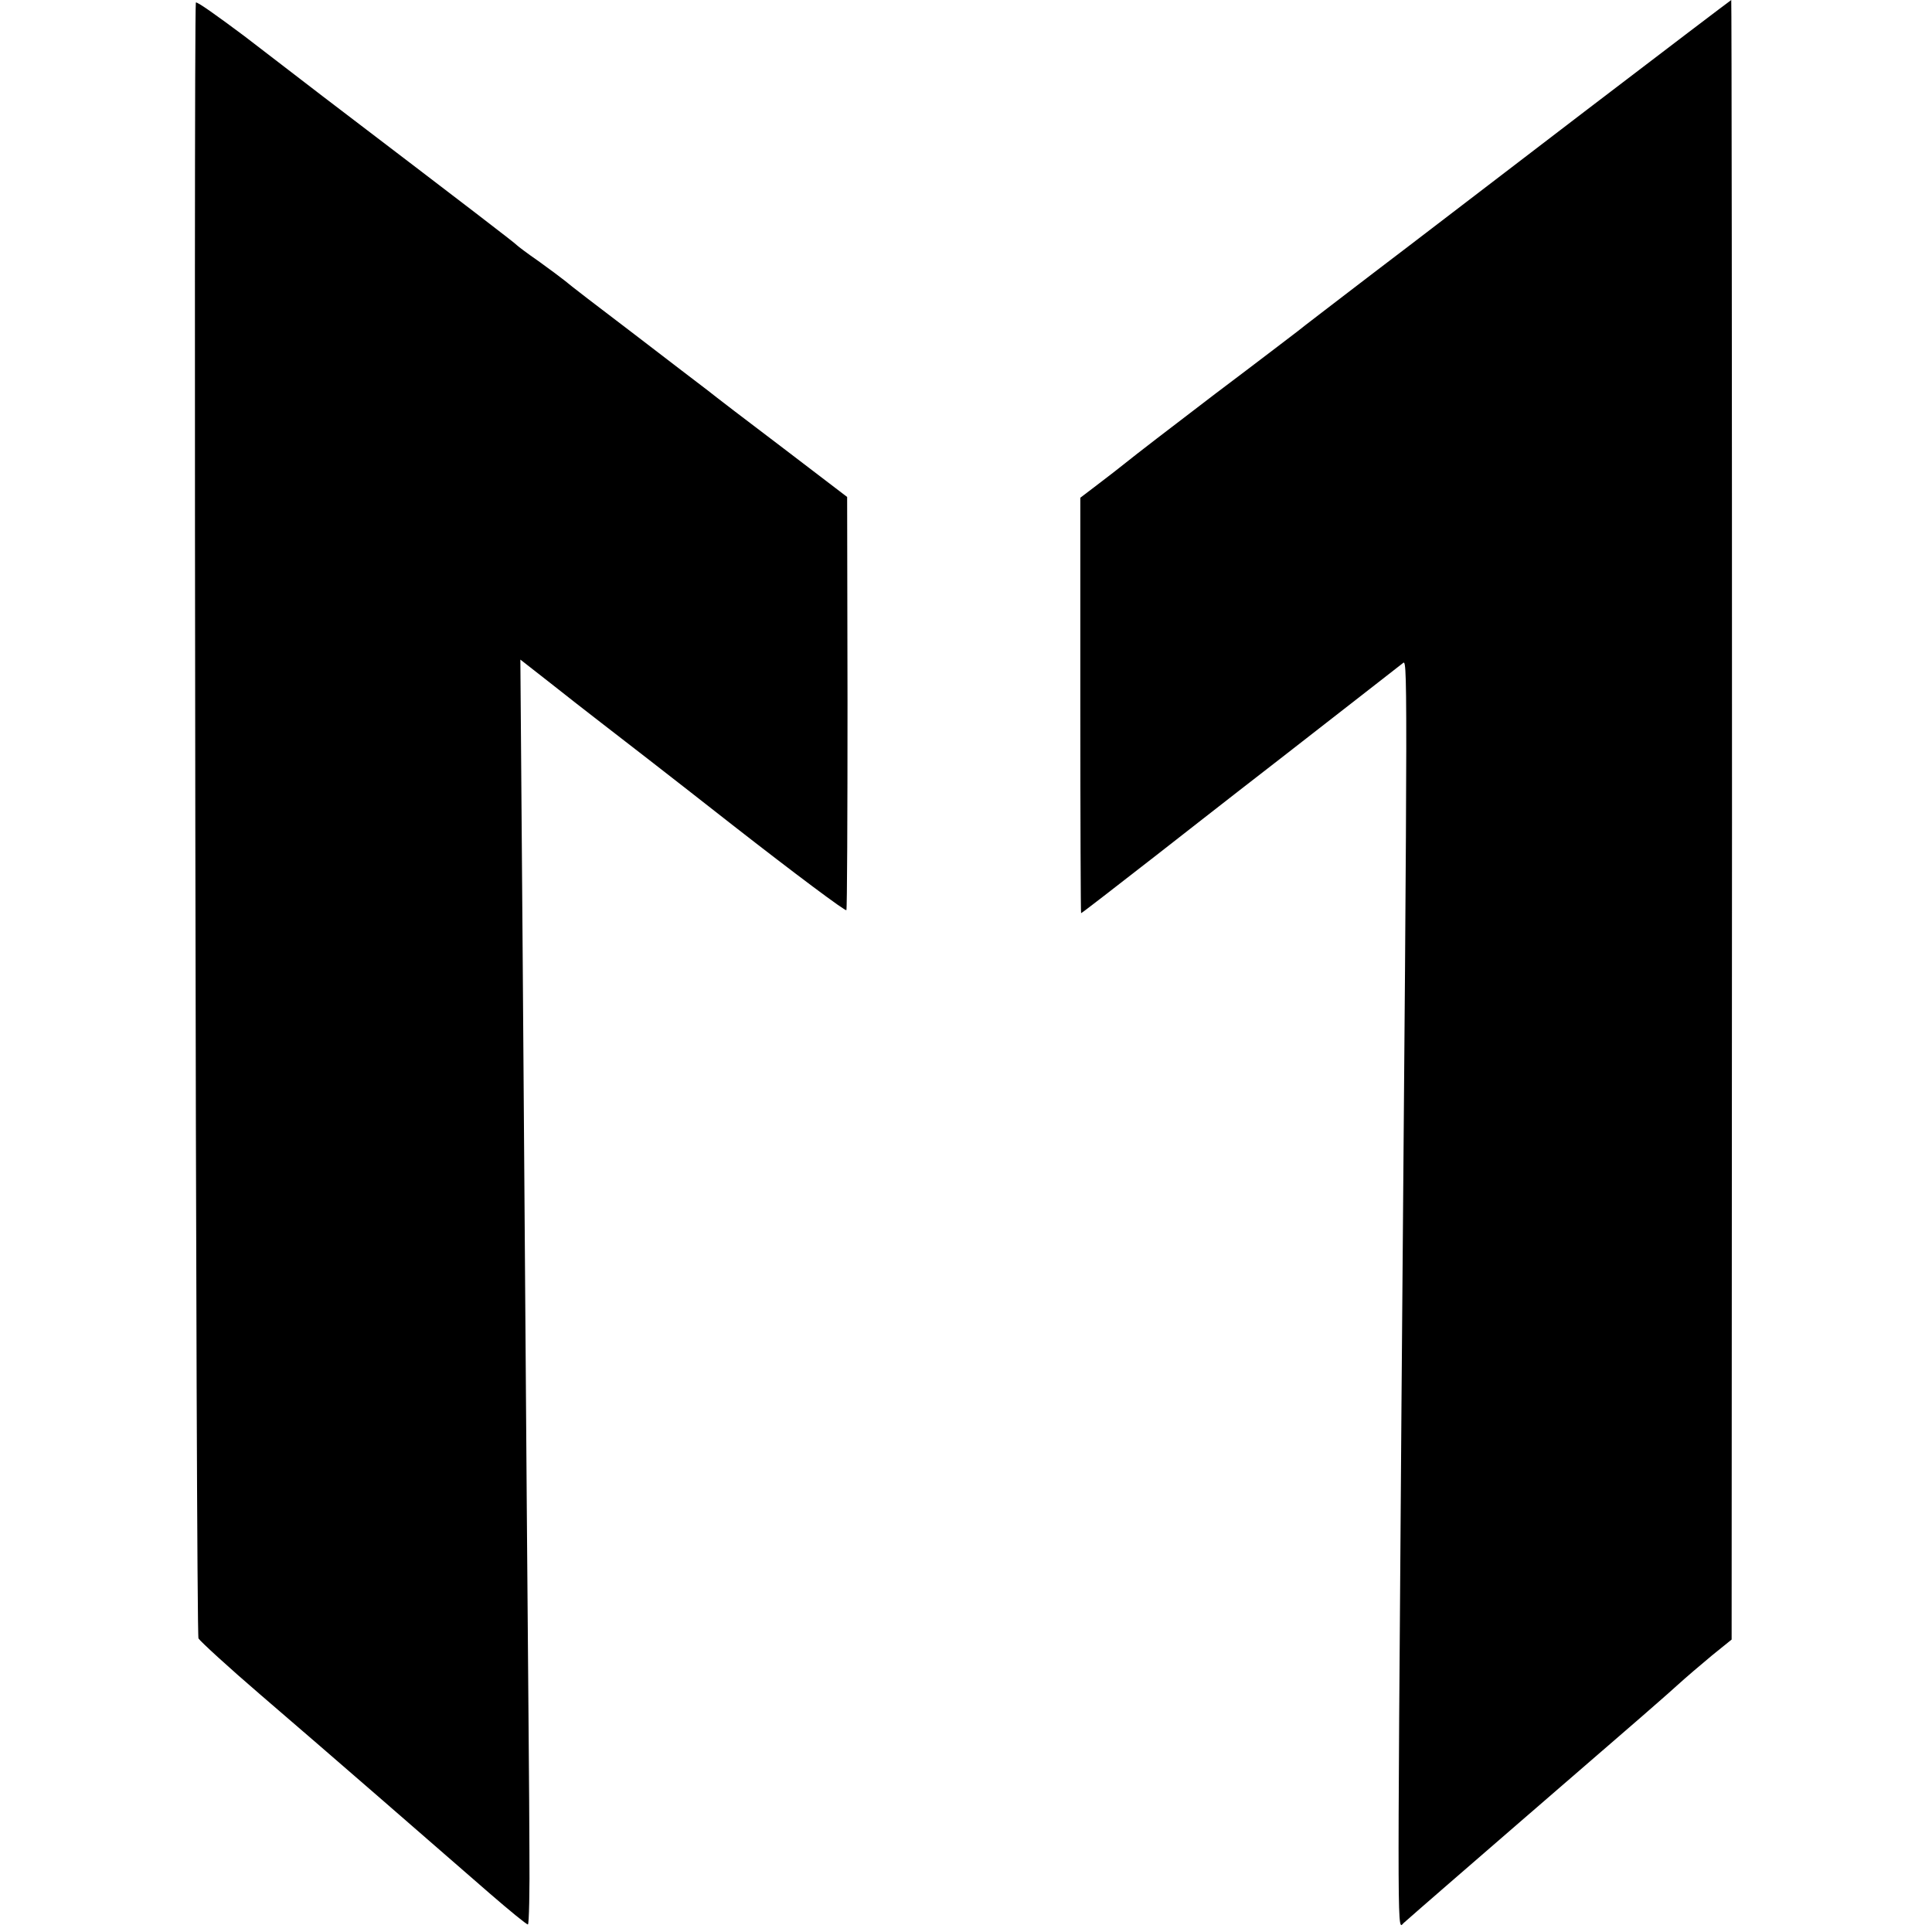
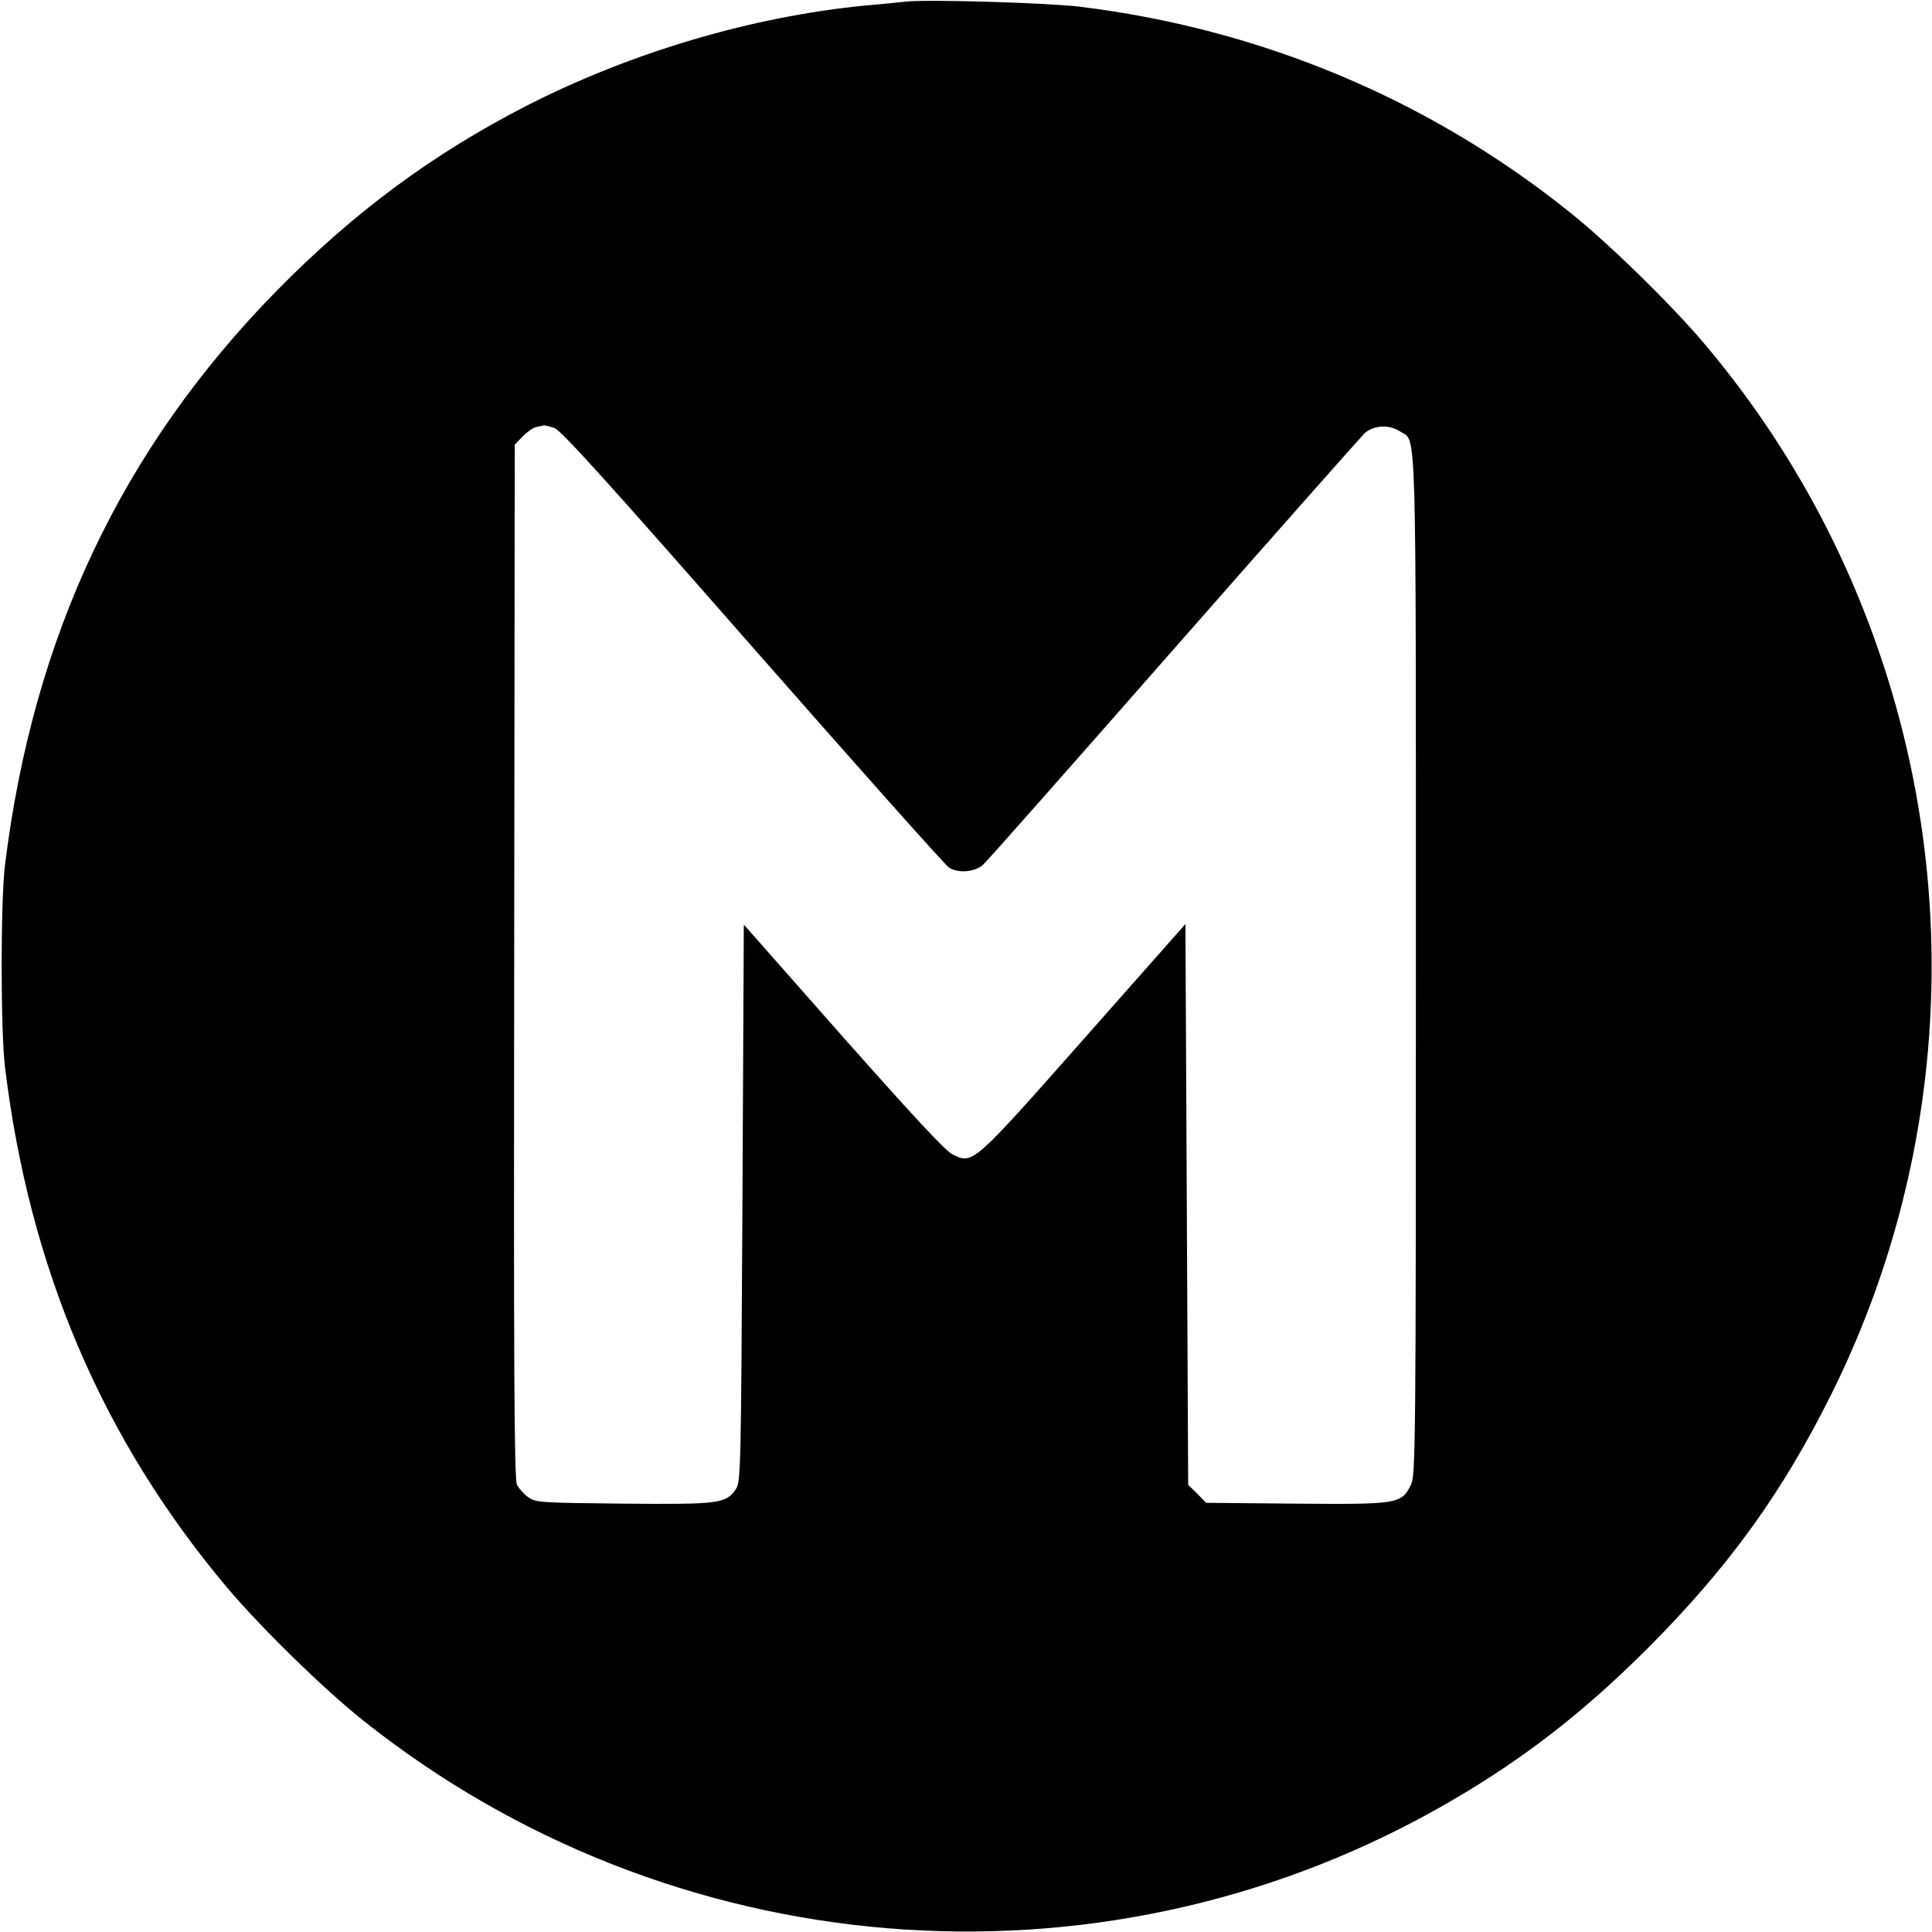
- <svg xmlns="http://www.w3.org/2000/svg" version="1.0" width="512pt" height="512pt" viewBox="0 0 512 512" preserveAspectRatio="xMidYMid meet">
-   <g transform="translate(0,512) scale(0.1,-0.1)" fill="#000000" stroke="none">
-     <path d="M519 5113 c-6 -64 0 -4323 7 -4335 5 -8 79 -76 164 -149 162 -139 444 -384 608 -527 52 -45 97 -82 101 -82 3 0 5 89 4 197 0 109 -4 520 -7 913 -3 393 -8 1059 -11 1478 l-6 764 78 -61 c43 -34 103 -81 133 -104 30 -23 189 -146 352 -274 164 -128 299 -229 301 -225 2 4 3 252 3 551 l-1 544 -169 129 c-94 71 -184 140 -200 153 -17 13 -105 80 -196 150 -91 69 -173 132 -183 141 -10 8 -42 32 -70 52 -29 20 -54 39 -57 42 -4 5 -116 91 -515 395 -44 34 -137 105 -207 159 -71 53 -128 94 -129 89z" />
-     <path d="M4200 4825 c-212 -162 -466 -357 -565 -432 -99 -76 -187 -143 -195 -150 -8 -6 -107 -82 -220 -167 -113 -86 -218 -167 -235 -181 -16 -13 -51 -40 -76 -59 l-46 -35 0 -550 c0 -303 1 -551 2 -551 2 0 92 70 200 154 17 13 167 131 335 261 168 131 311 242 317 247 13 11 14 47 -3 -1972 -11 -1459 -11 -1381 6 -1366 64 57 578 501 624 541 32 28 77 67 100 88 22 20 64 56 93 80 l52 42 1 2173 c0 1194 -1 2172 -2 2172 -2 -1 -176 -133 -388 -295z" />
+ <svg xmlns="http://www.w3.org/2000/svg" version="1.0" width="700pt" height="700pt" viewBox="0 0 700 700" preserveAspectRatio="xMidYMid meet">
+   <g transform="translate(0,700) scale(0.1,-0.1)" fill="#000000" stroke="none">
+     <path d="M3280 6994 c-19 -2 -84 -9 -145 -14 -410 -40 -846 -169 -1225 -362 -343 -176 -628 -387 -908 -672 -561 -572 -882 -1251 -984 -2081 -16 -129 -16 -599 0 -730 88 -729 352 -1348 803 -1885 122 -145 351 -369 494 -483 1112 -886 2651 -1014 3885 -325 292 163 525 341 771 587 292 293 486 561 665 921 416 837 477 1812 168 2700 -140 404 -352 777 -629 1105 -119 141 -349 366 -490 478 -509 408 -1119 663 -1775 743 -118 14 -554 27 -630 18z m-1271 -1545 c25 -9 198 -201 717 -793 377 -429 697 -789 712 -799 33 -22 94 -17 124 10 12 10 321 360 688 778 367 418 680 771 694 785 33 30 90 33 130 6 59 -38 56 80 56 -1933 0 -1739 -1 -1850 -18 -1883 -34 -69 -46 -71 -414 -68 l-328 3 -32 33 -33 32 -5 1016 -5 1016 -367 -415 c-404 -457 -403 -456 -476 -420 -26 12 -145 141 -397 425 l-360 408 -5 -1008 c-5 -955 -6 -1009 -23 -1036 -36 -54 -58 -57 -407 -54 -305 3 -320 4 -347 24 -15 11 -34 32 -40 45 -10 19 -12 423 -10 1896 l2 1872 29 30 c16 16 38 32 50 34 11 2 24 5 27 6 3 0 21 -4 38 -10z" />
  </g>
</svg>
